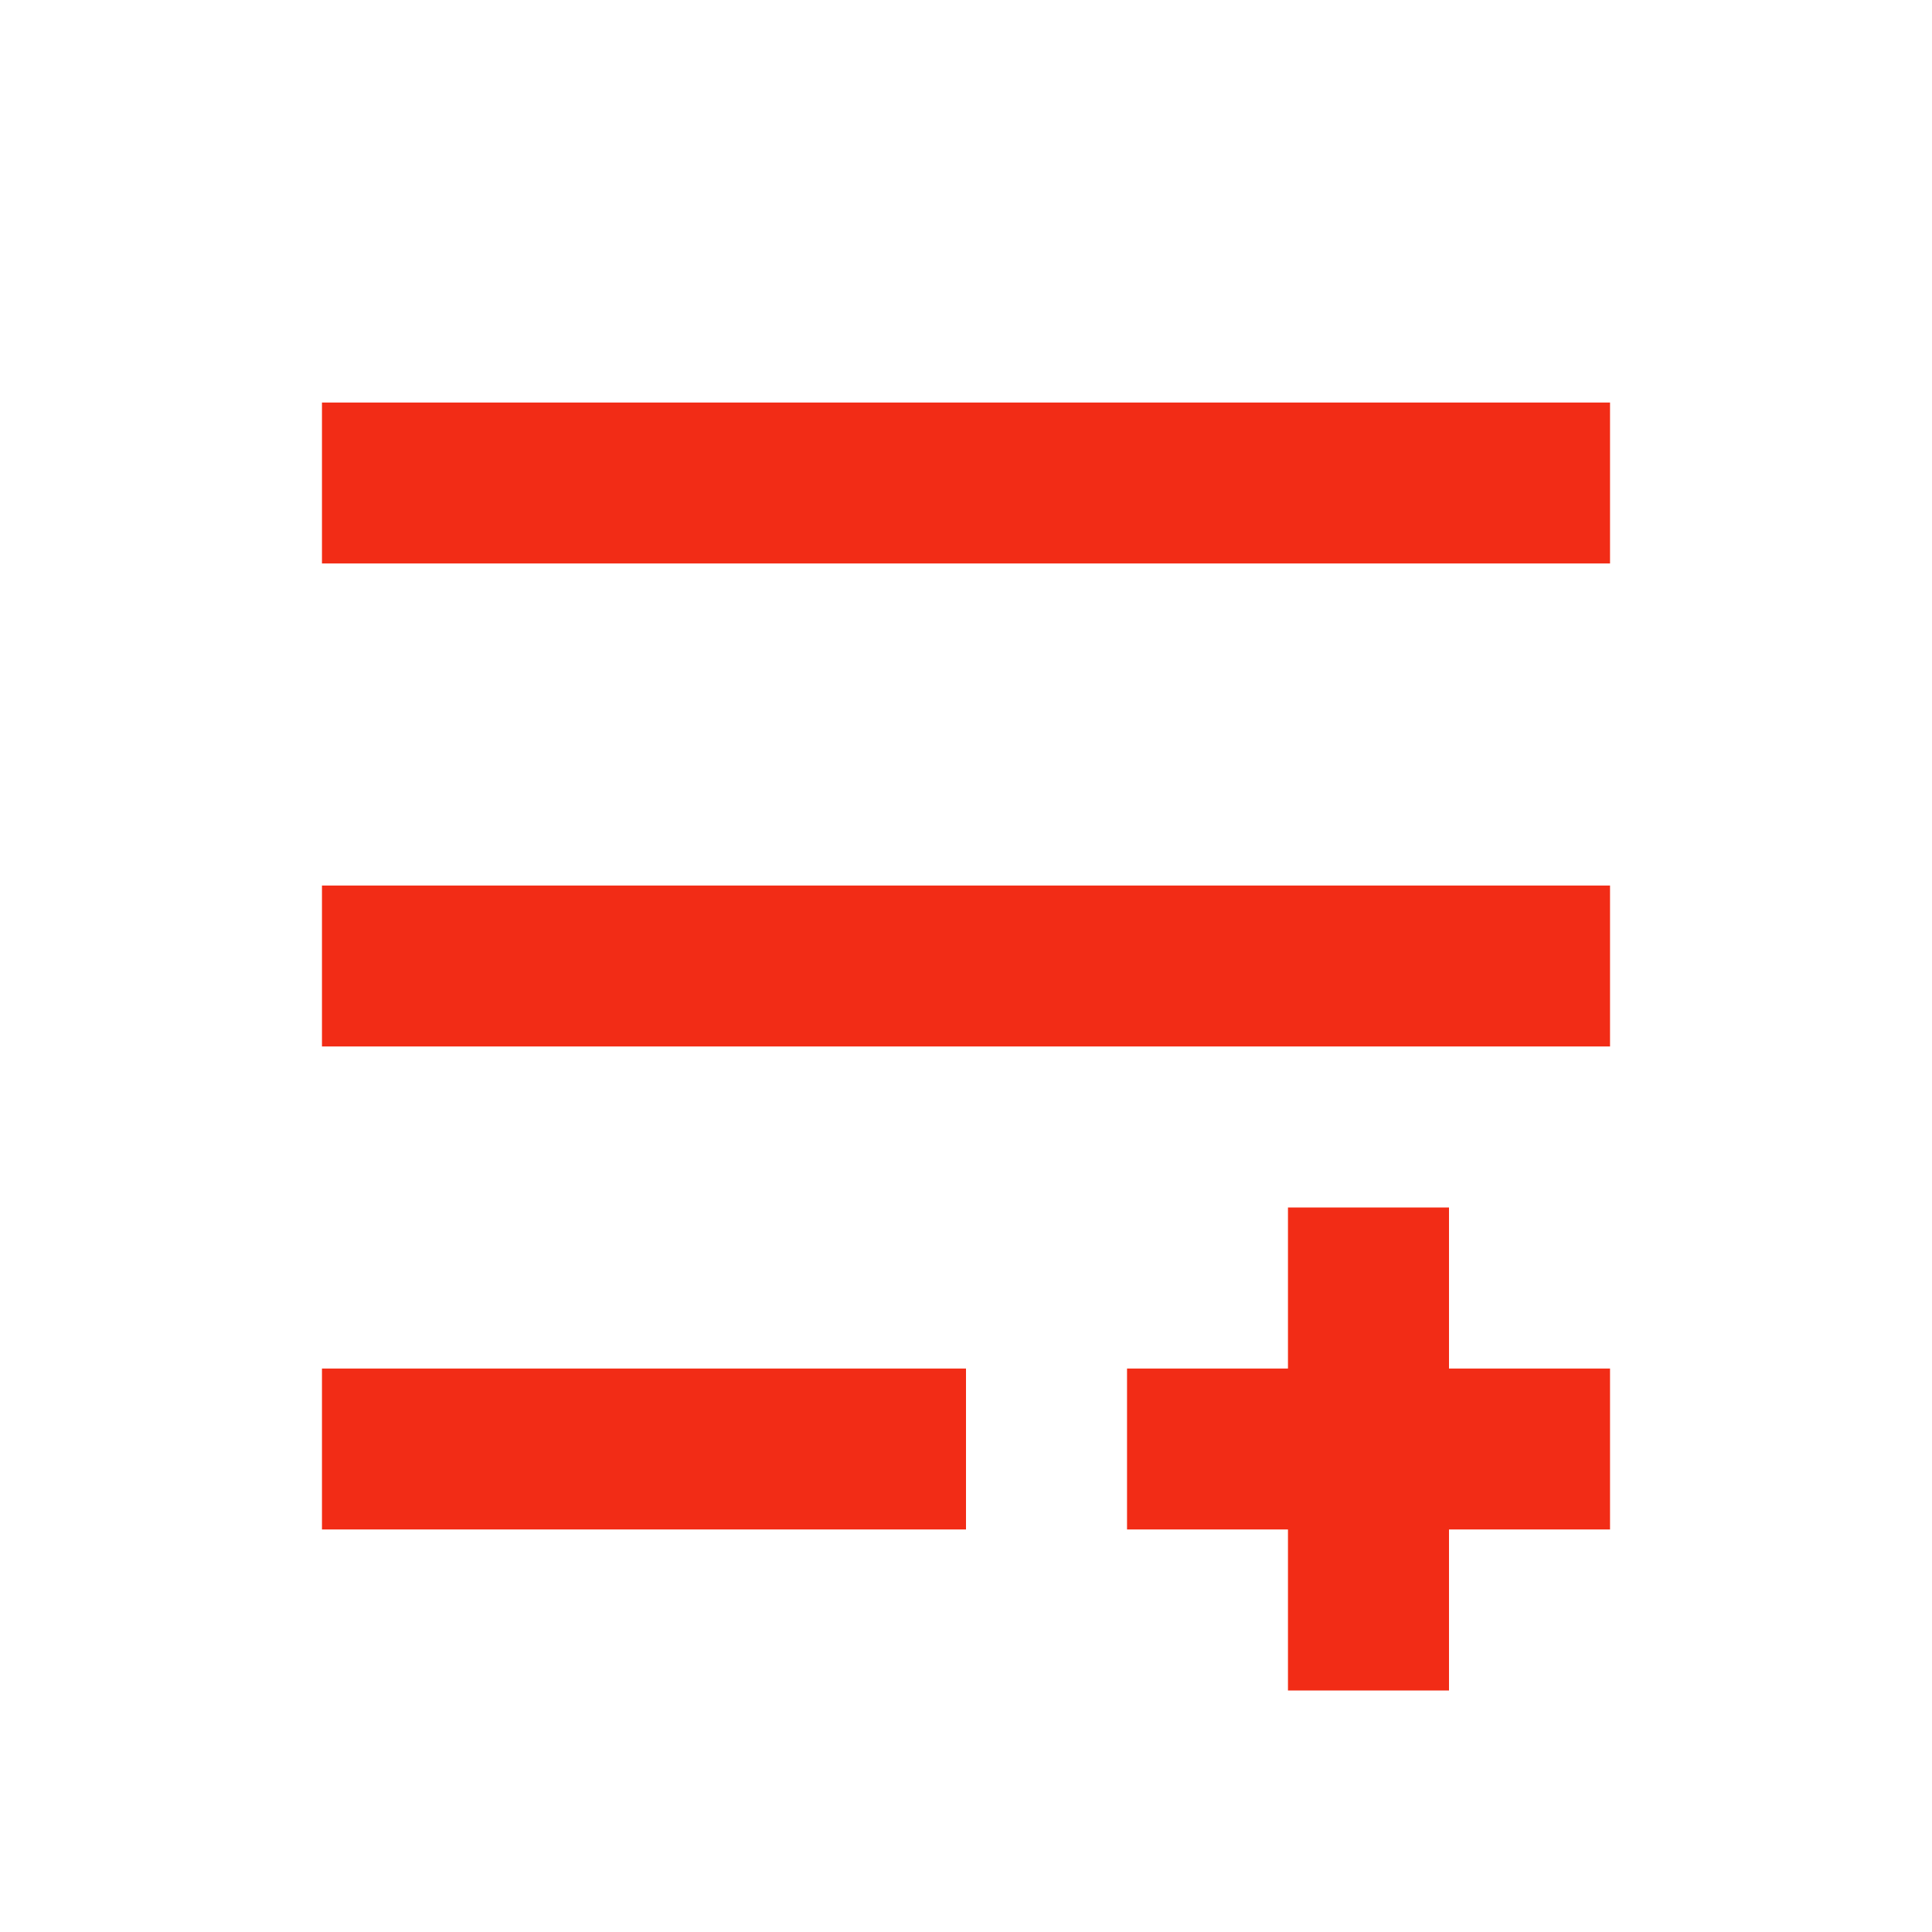
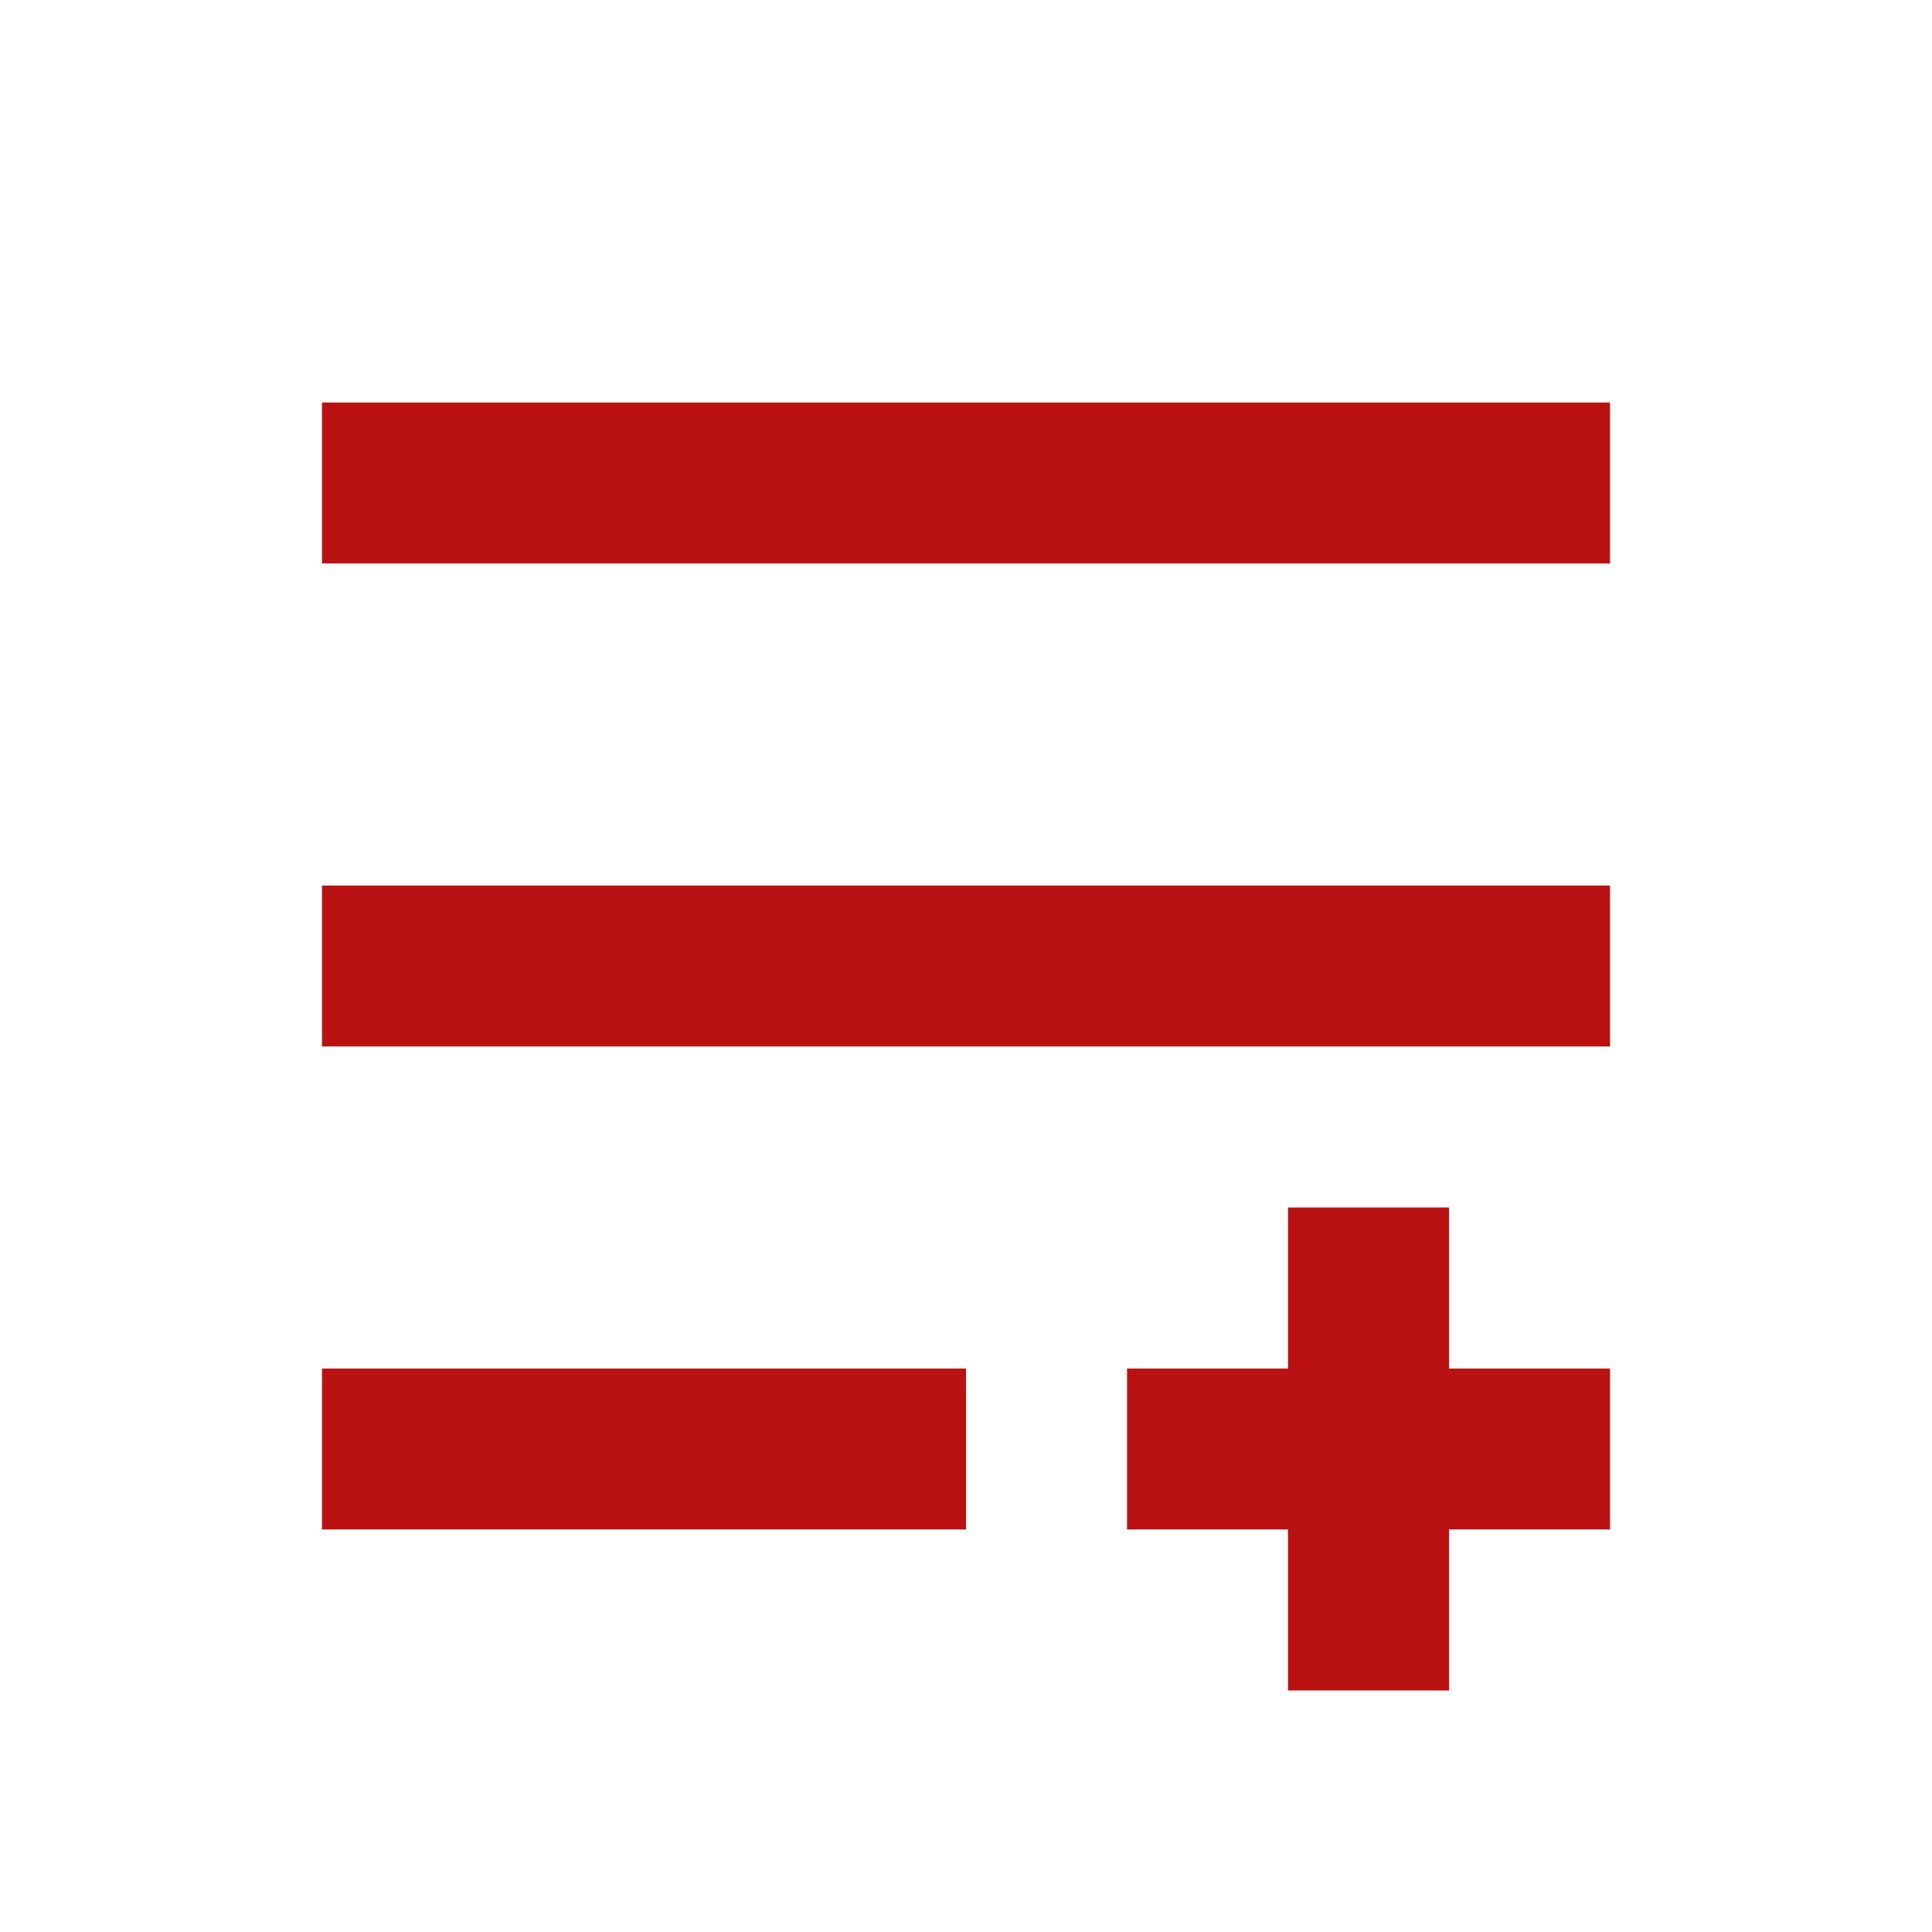
<svg xmlns="http://www.w3.org/2000/svg" width="20" height="20">
-   <path d="M13.333 14.167V12.5H15v1.667h1.667v1.666H15V17.5h-1.667v-1.667h-1.666v-1.666h1.666zm-10 0H10v1.666H3.333v-1.666zm0-10h13.334v1.666H3.333V4.167zm0 5h13.334v1.666H3.333V9.167z" fill="#f22c16" fill-rule="evenodd" />
+   <path d="M13.333 14.167V12.5H15v1.667h1.667v1.666H15V17.5h-1.667v-1.667h-1.666v-1.666h1.666zm-10 0H10v1.666H3.333v-1.666zm0-10h13.334v1.666H3.333V4.167zm0 5h13.334v1.666H3.333V9.167z" fill="#ba1212" fill-rule="evenodd" />
</svg>
